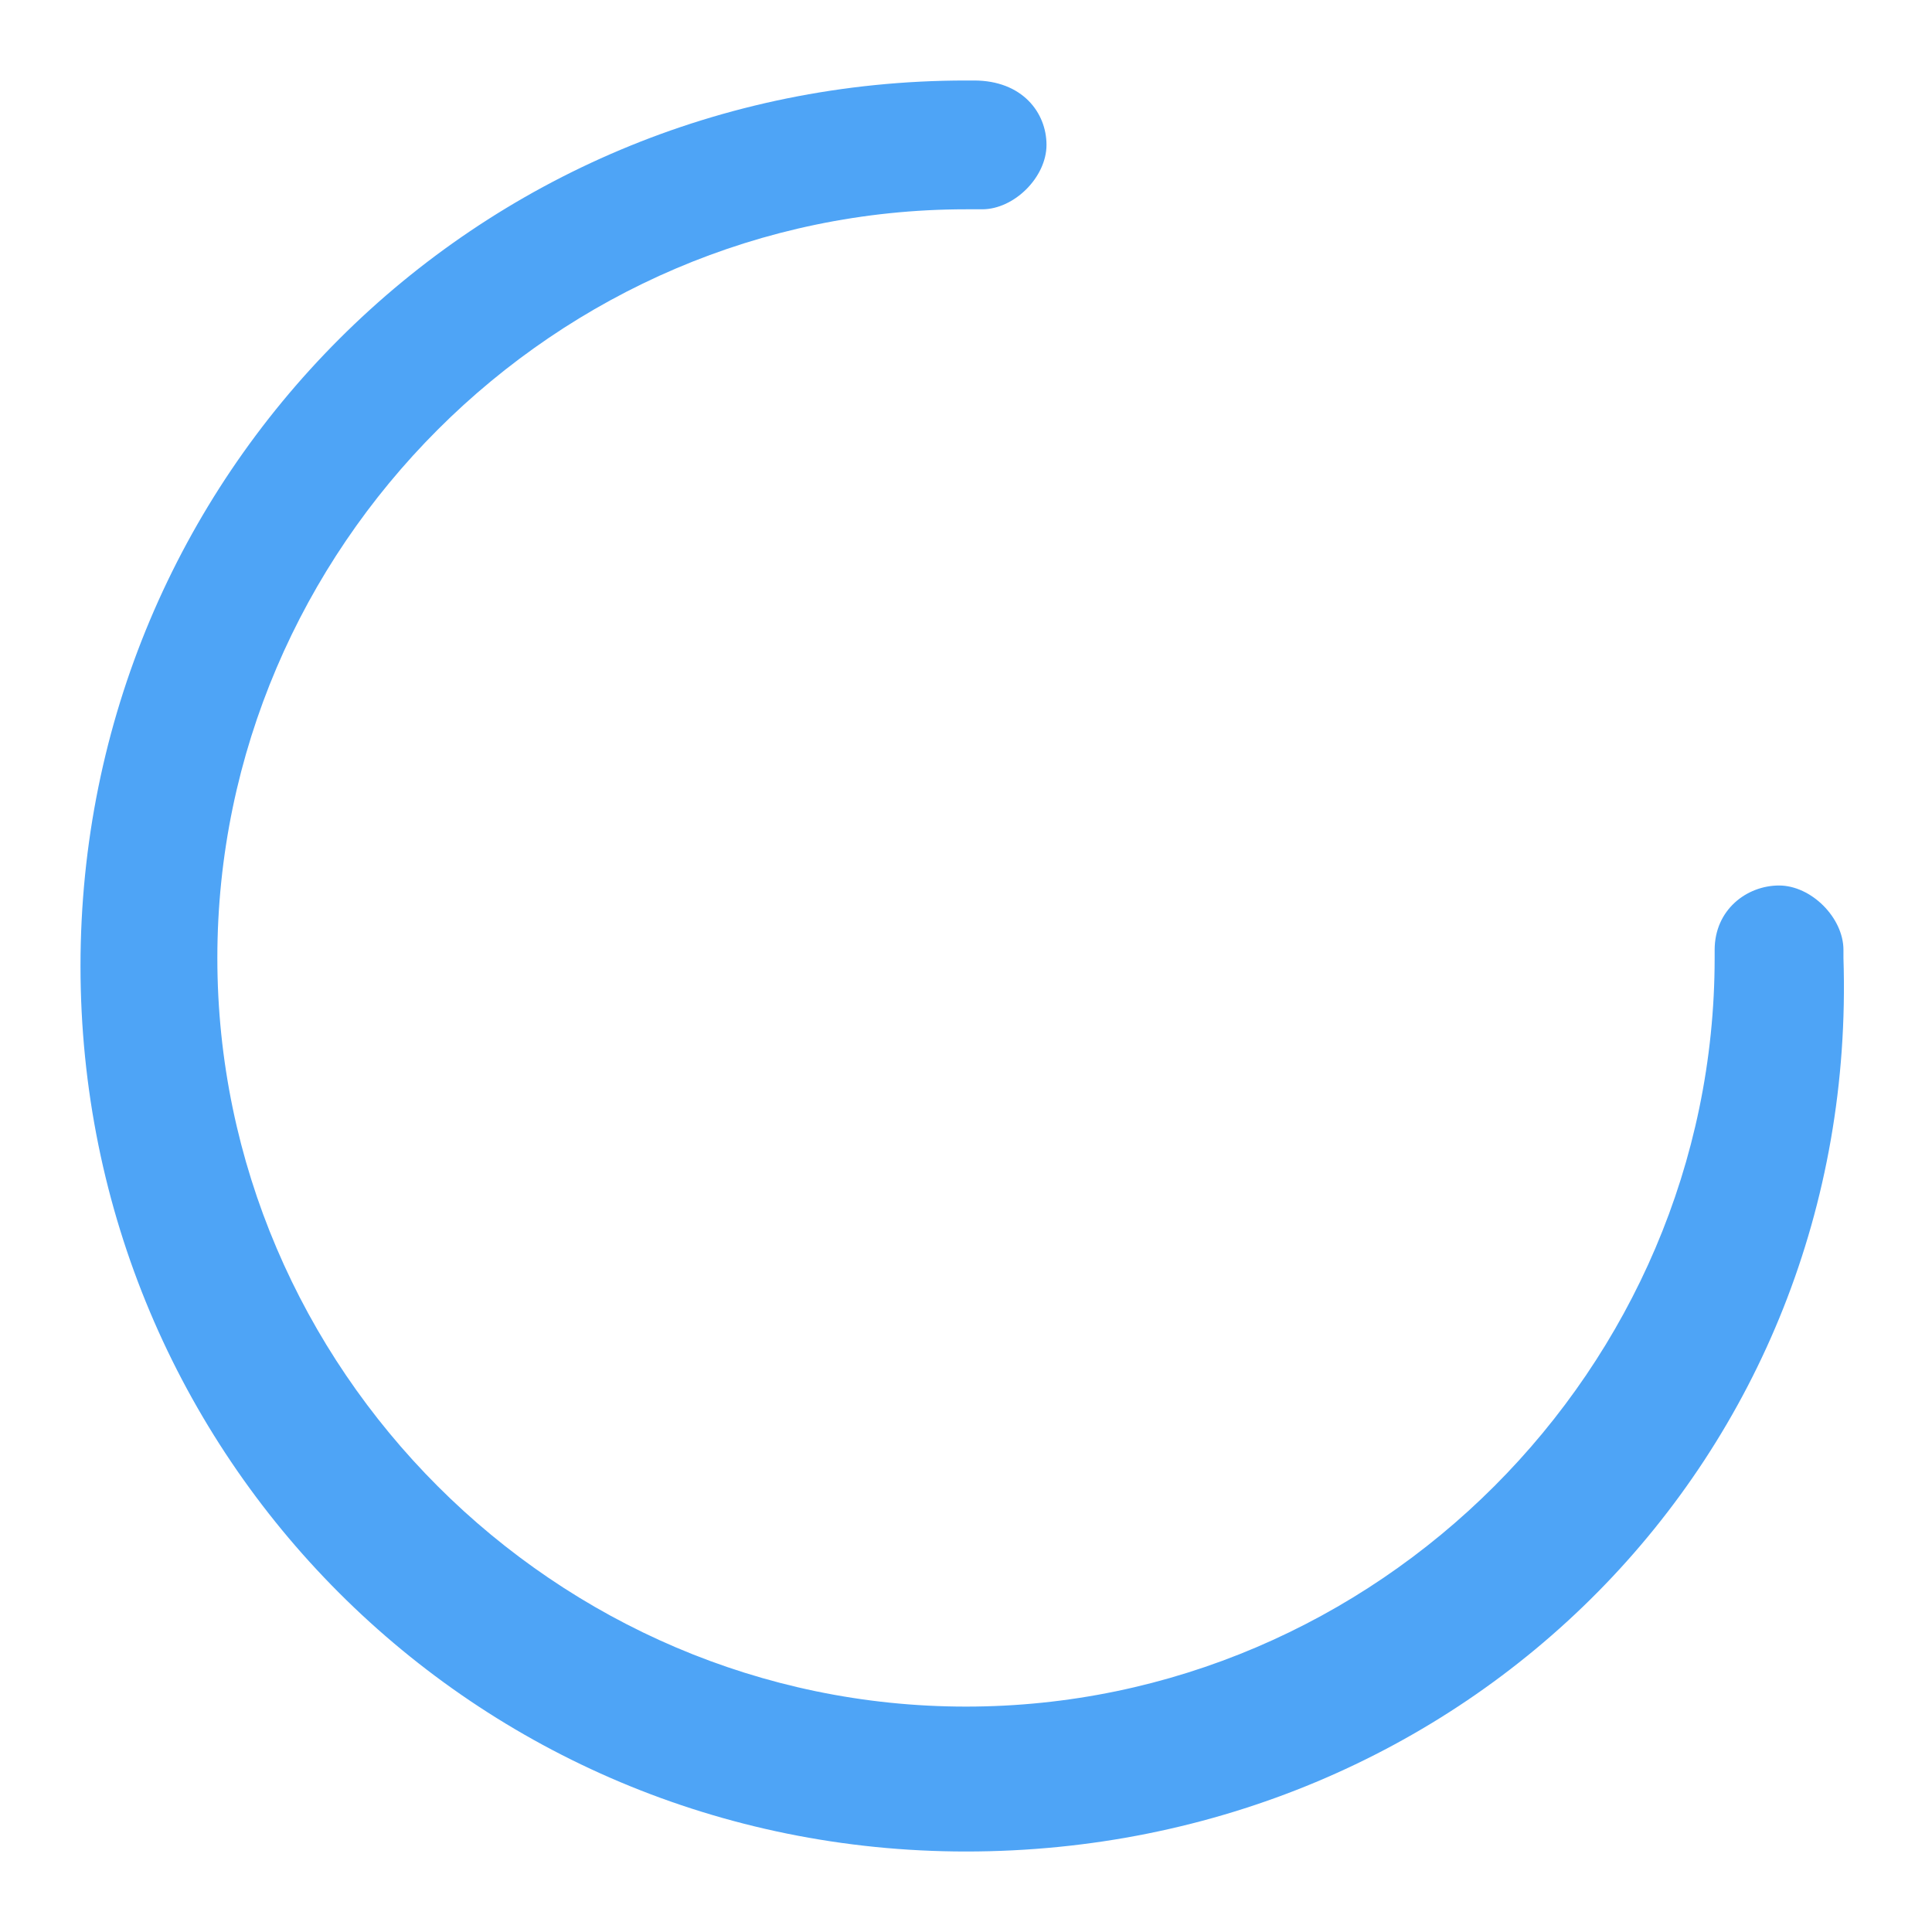
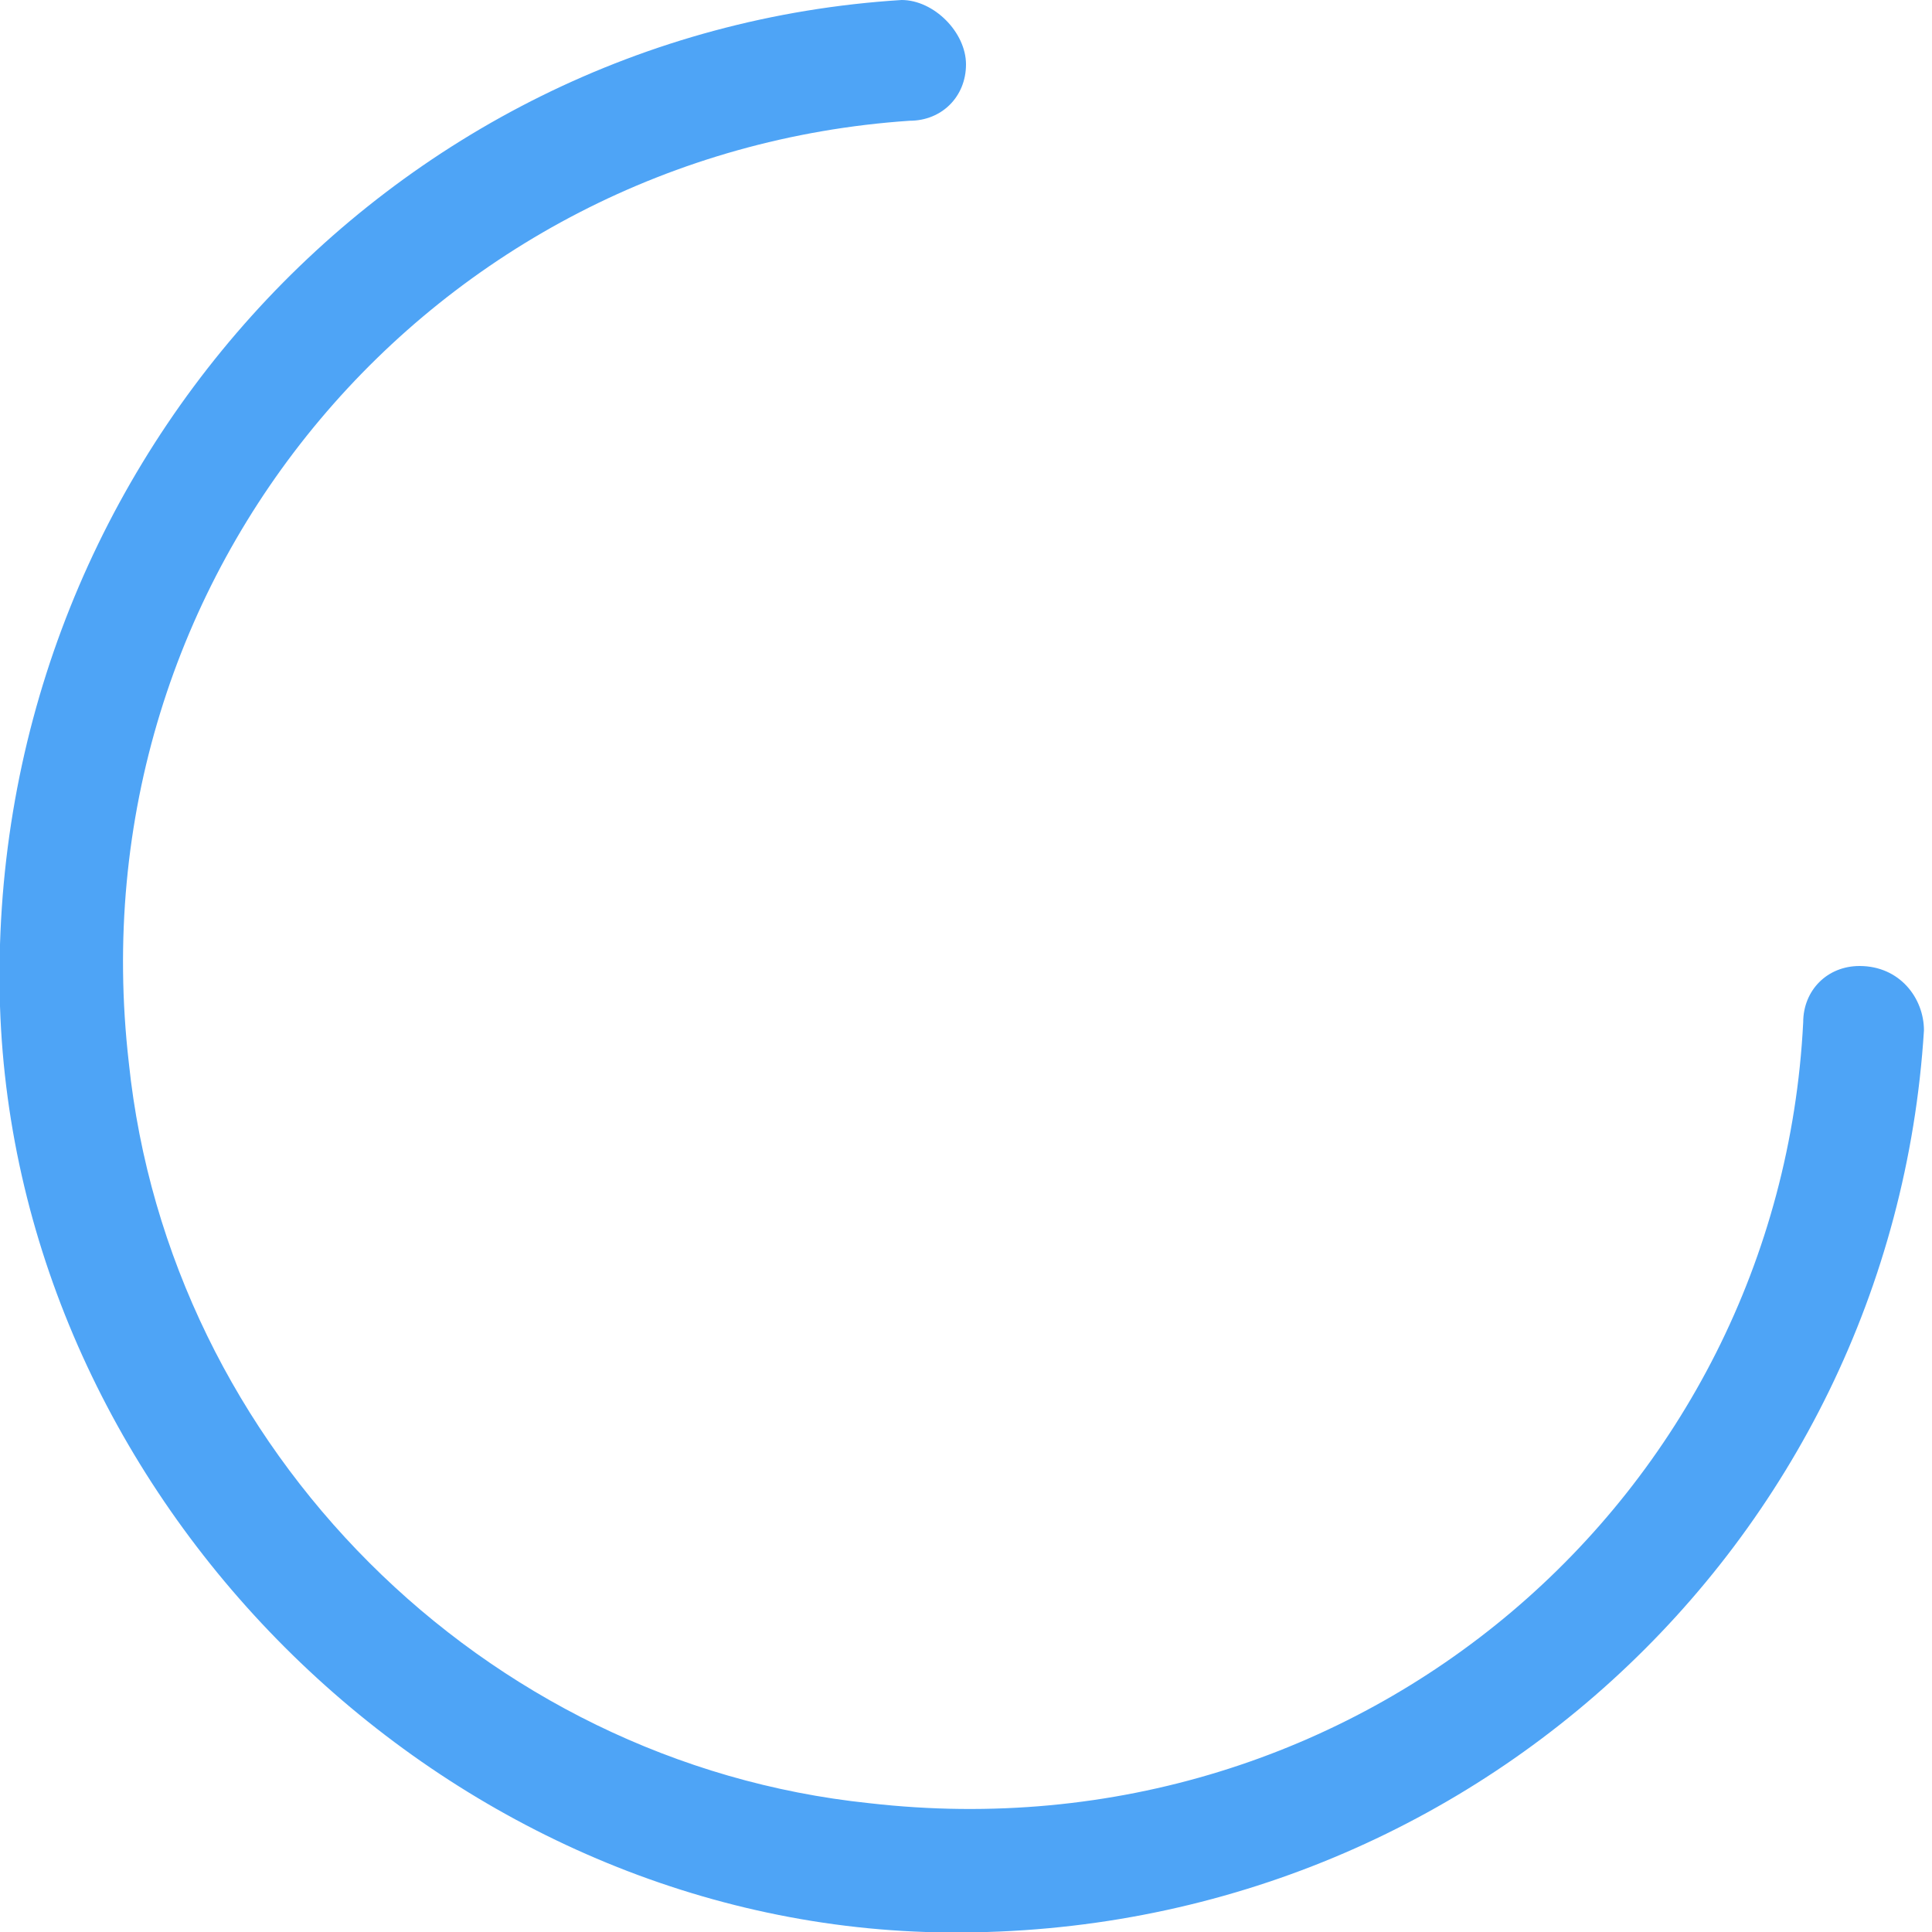
<svg xmlns="http://www.w3.org/2000/svg" viewBox="0 0 24 24">
-   <path d="M12 23C5.9 23 1 18.1 1 12S5.9 1 12 1h.1c.6 0 .9.4.9.8s-.4.8-.8.8H12c-5.1 0-9.3 4.2-9.3 9.3s4.2 9.3 9.3 9.3 9.3-4.2 9.3-9.3v-.1c0-.5.4-.8.8-.8s.8.4.8.8v.1C23.1 18.1 18.2 23 12 23z" fill="#4ea4f6" />
+   <path d="M10.8 22.4C6 21.9 2.1 18 1.6 13.2.9 7.1 5.4 1.9 11.3 1.5c.4 0 .7-.3.7-.7 0-.4-.4-.8-.8-.8C4.8.4-.2 5.9 0 12.5.2 18.6 5.4 23.8 11.5 24c6.6.2 12-4.8 12.4-11.2 0-.4-.3-.8-.8-.8-.4 0-.7.3-.7.7-.3 5.9-5.5 10.4-11.6 9.7z" fill="#4ea4f6" />
</svg>
